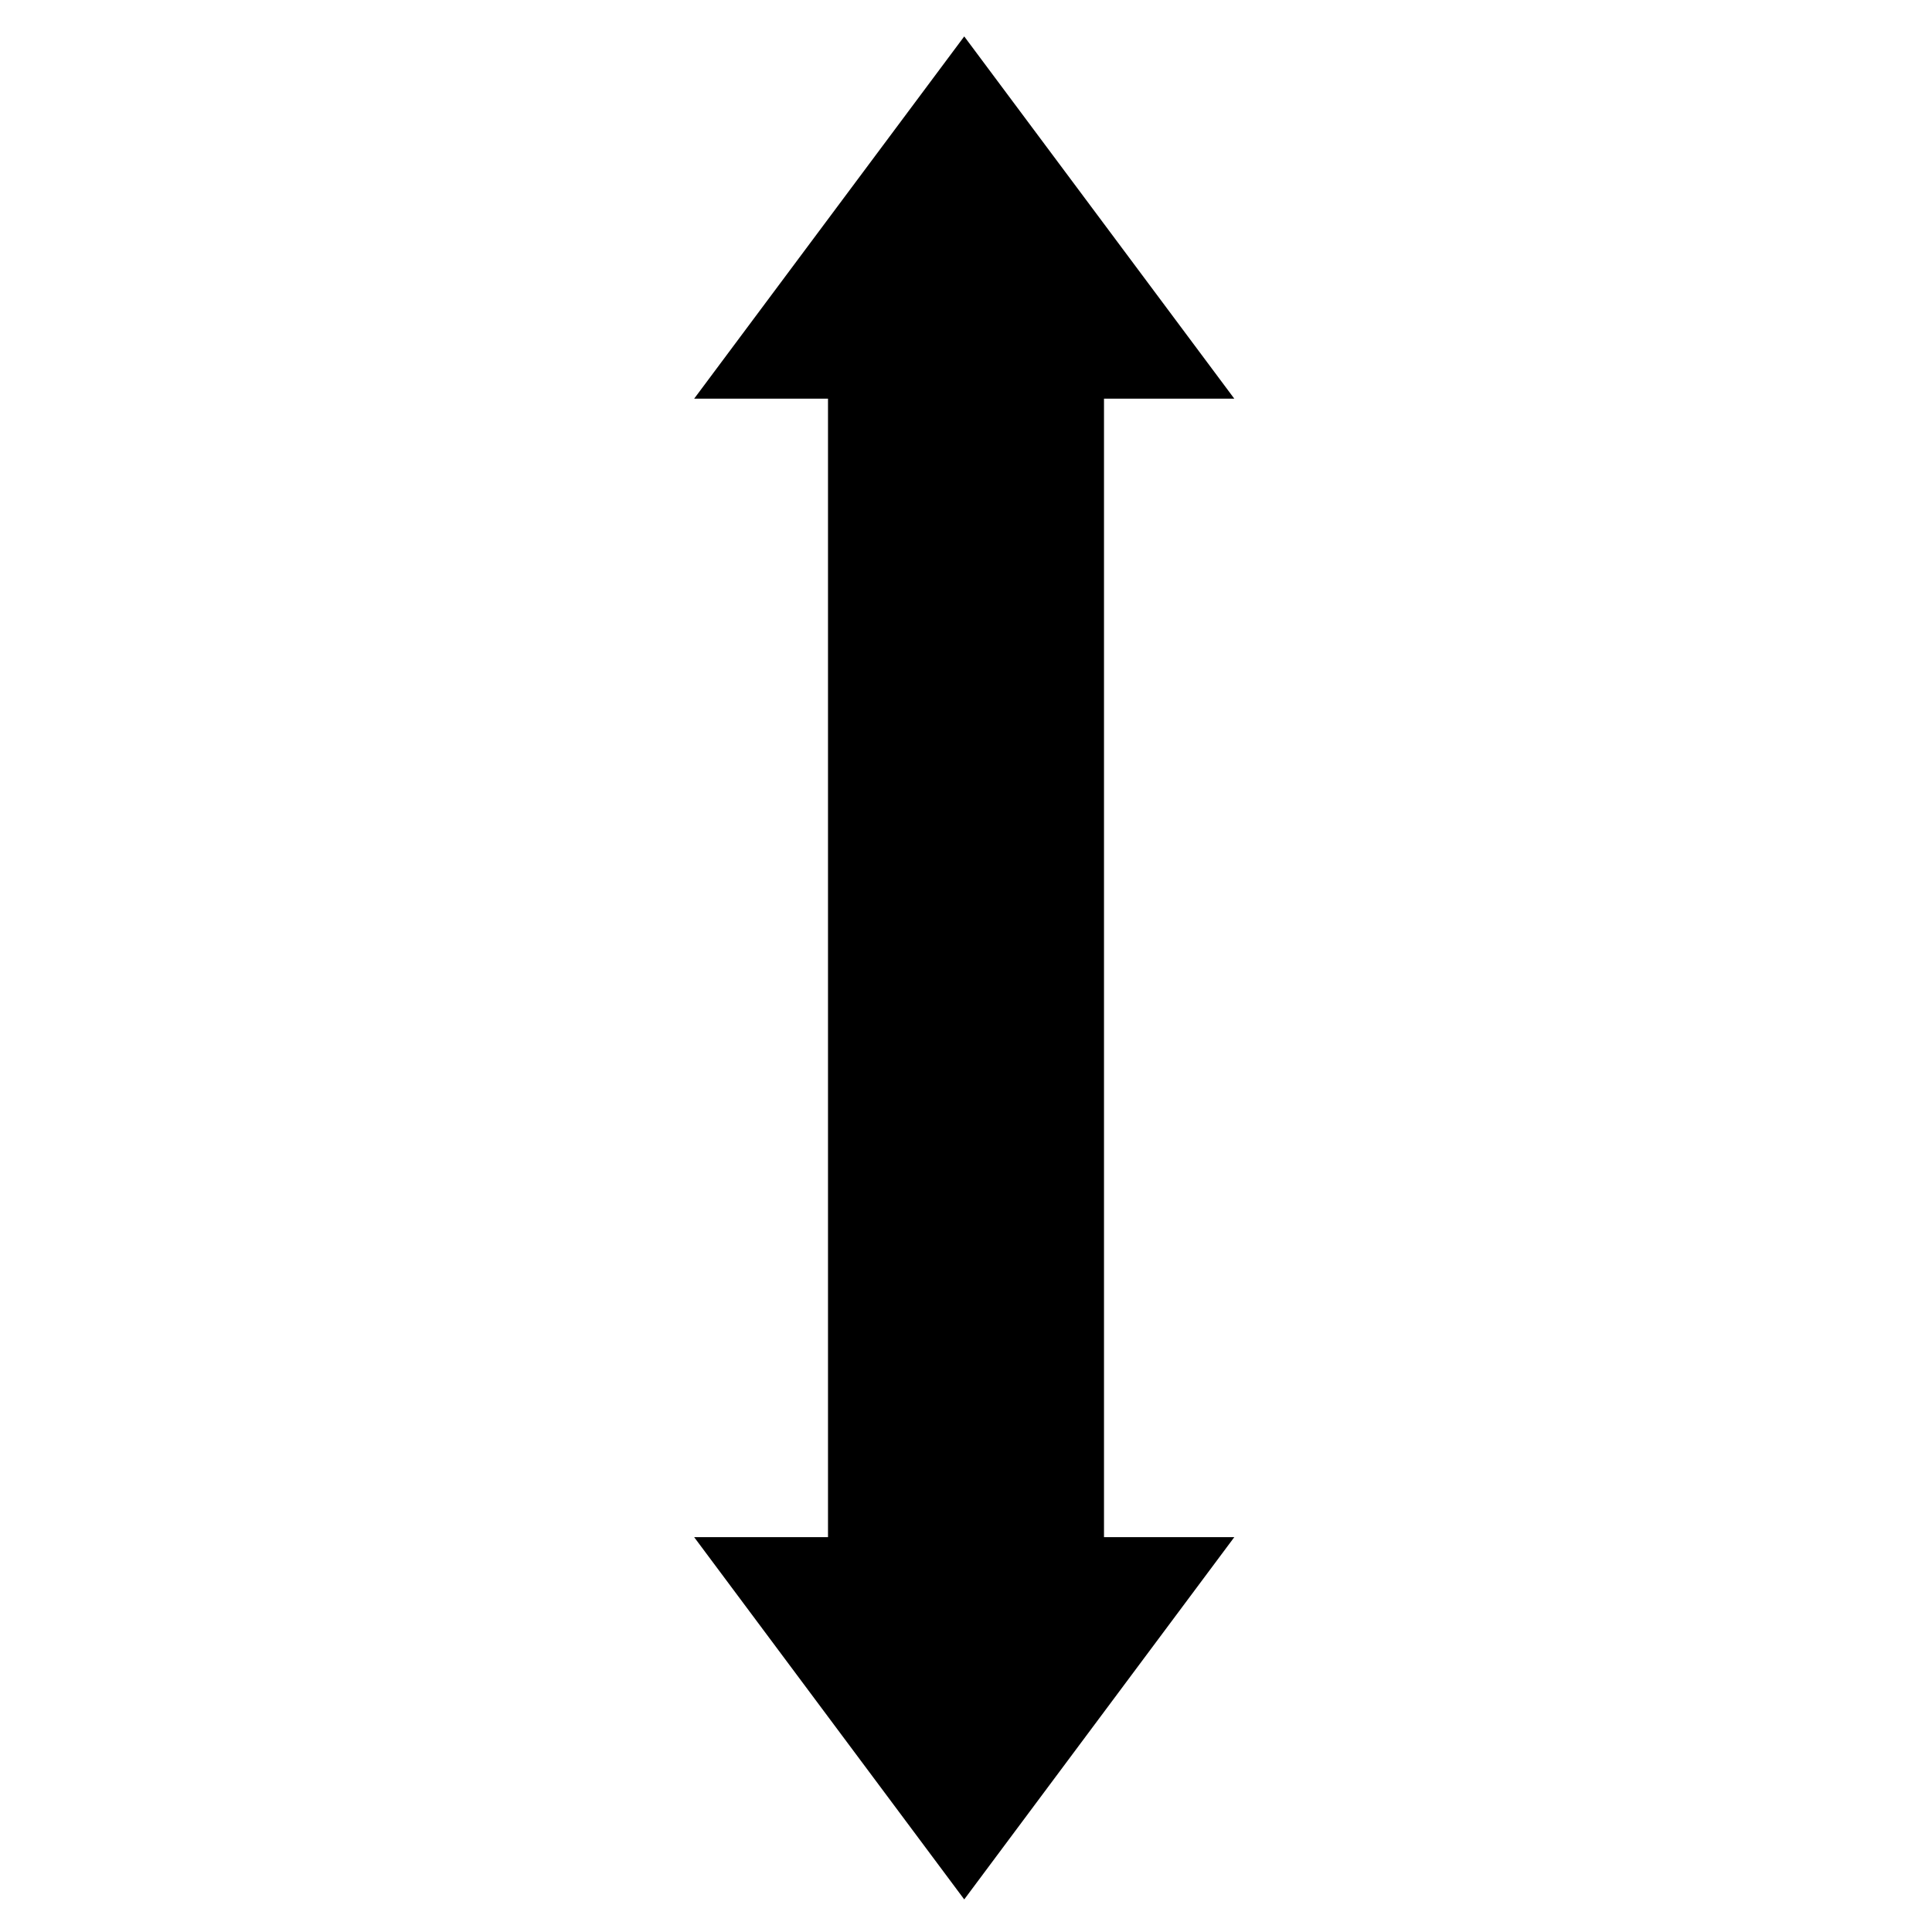
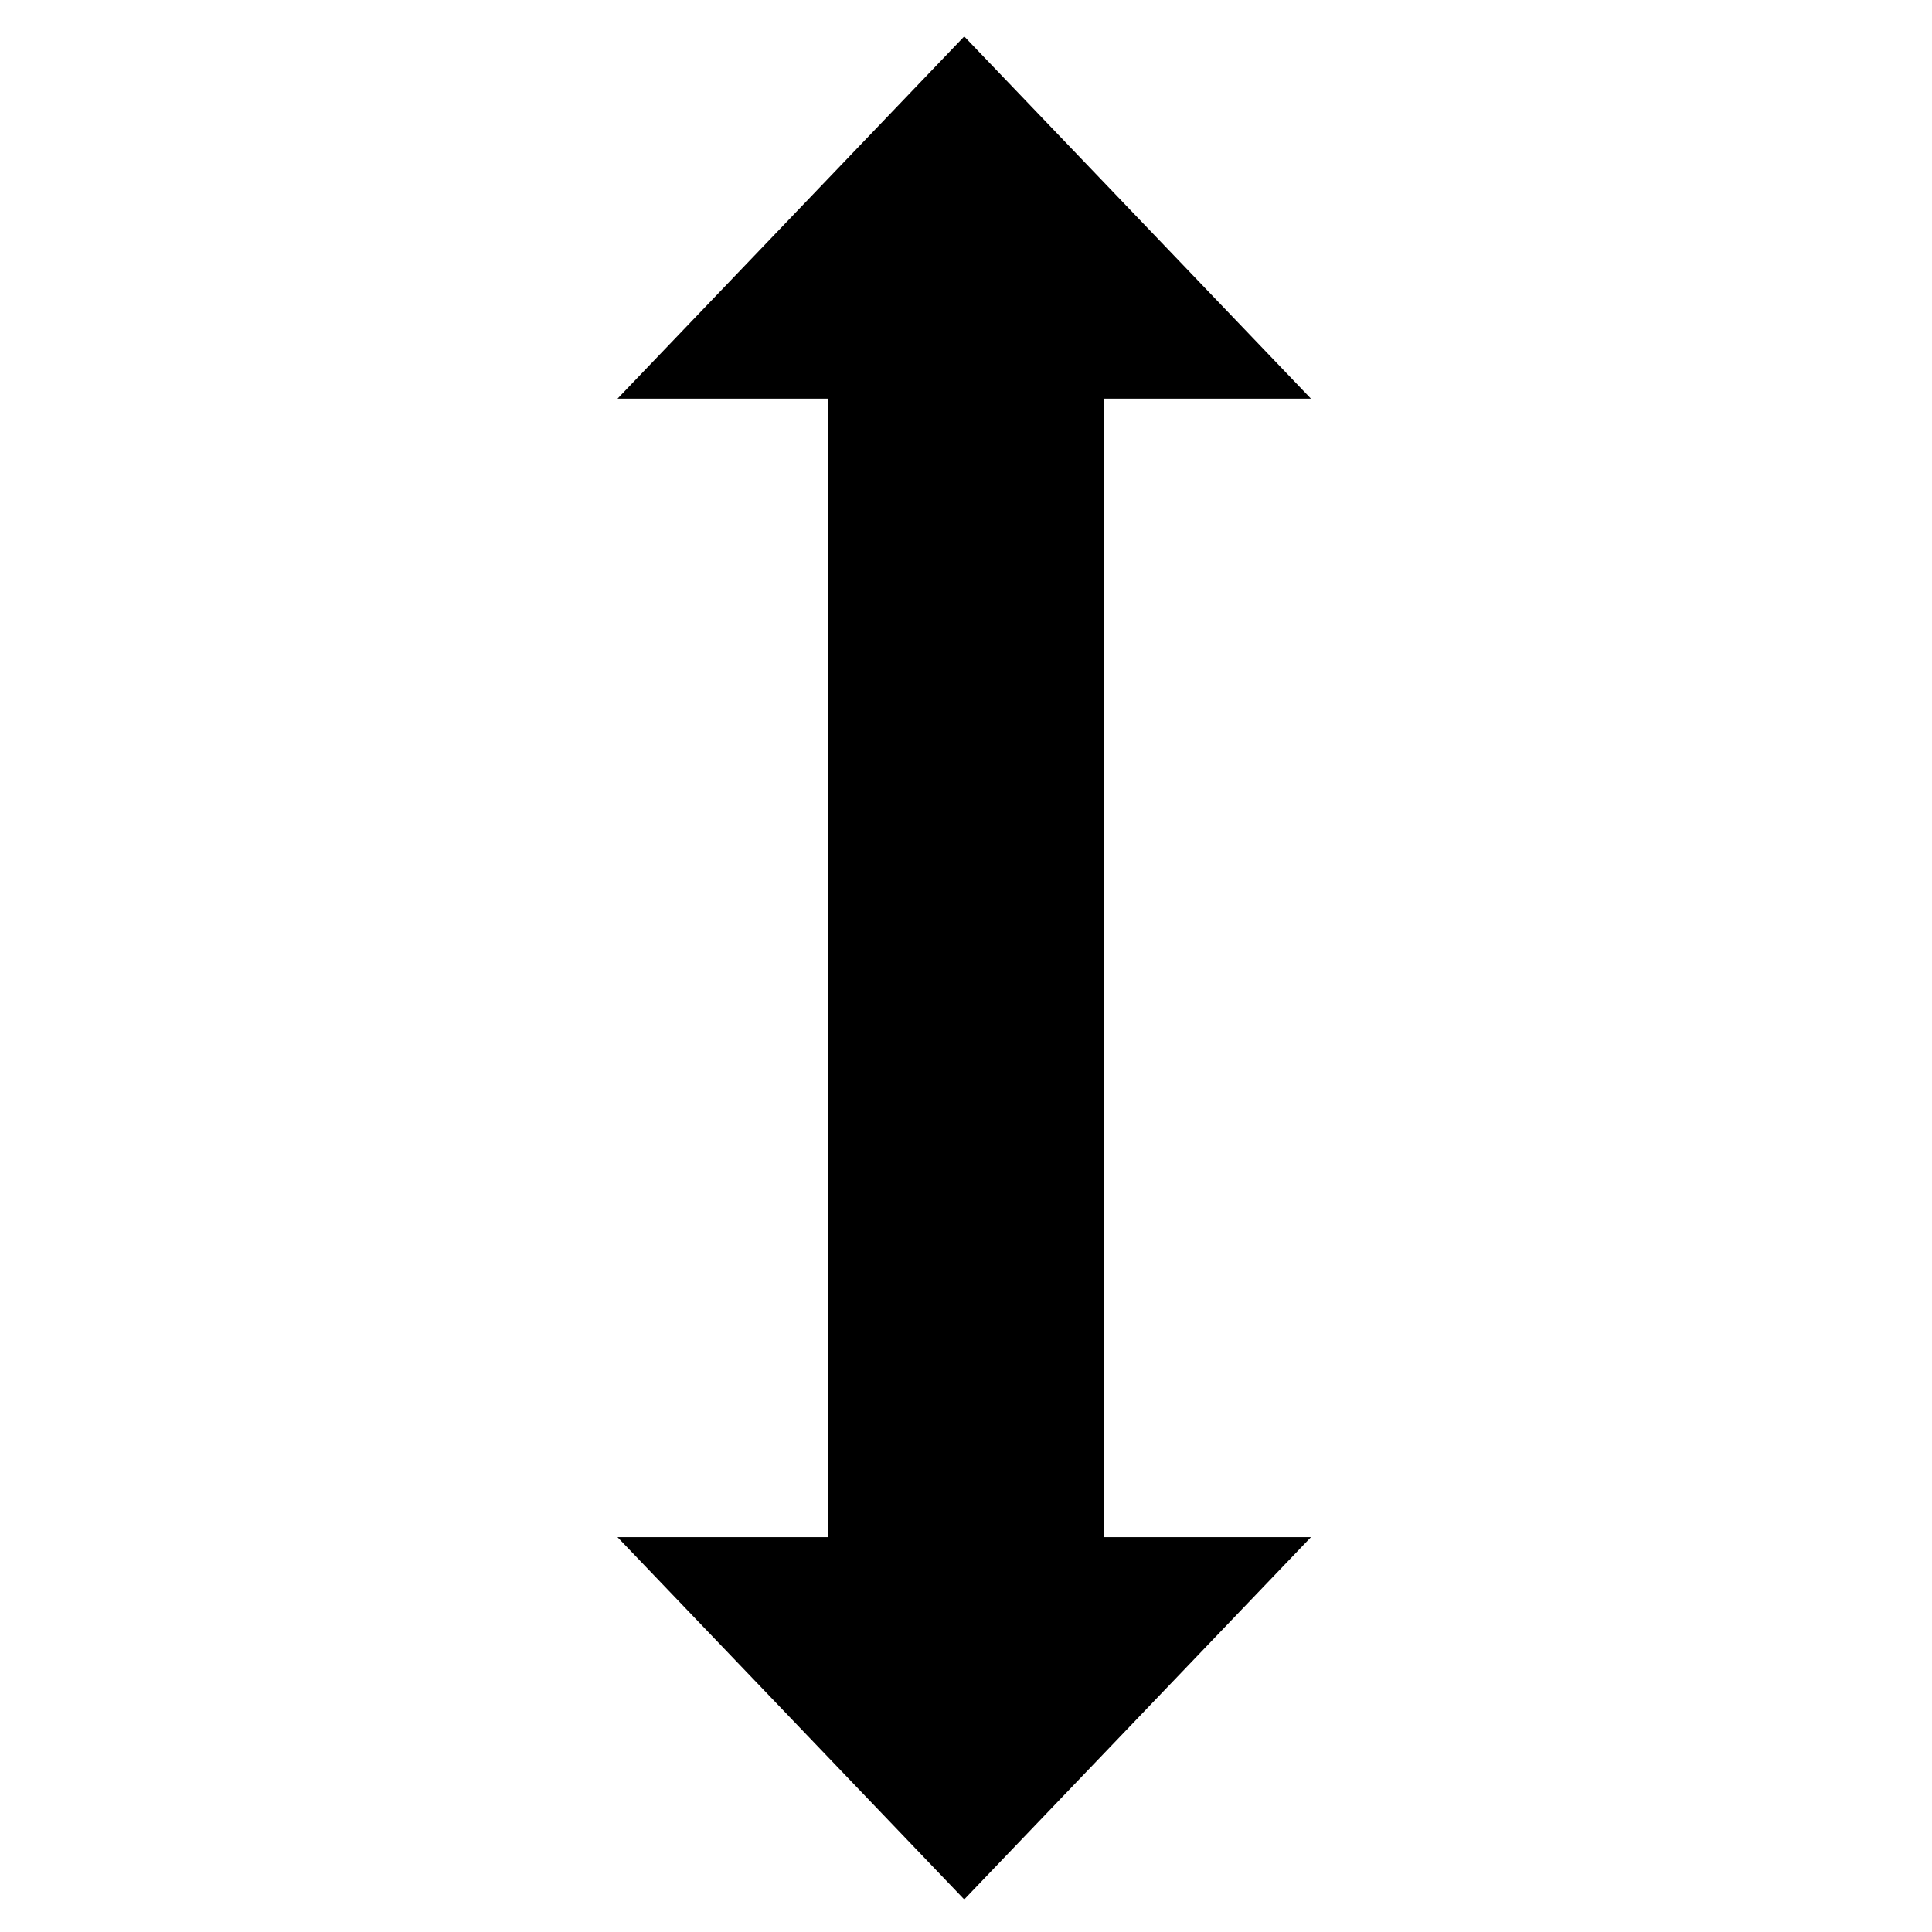
<svg xmlns="http://www.w3.org/2000/svg" version="1.1" id="Layer_1" x="0px" y="0px" width="504px" height="504px" viewBox="0 0 504 504" enable-background="new 0 0 504 504" xml:space="preserve">
-   <polygon points="288,104 321.99,104 251.539,9.5 181.086,104 216,104 216,401 181.086,401 251.539,495.5 321.99,401 288,401 " />
+   <polygon points="288,104 341.99,104 251.539,9.5 161.086,104 216,104 216,401 161.086,401 251.539,495.5 341.99,401 288,401 " />
</svg>
